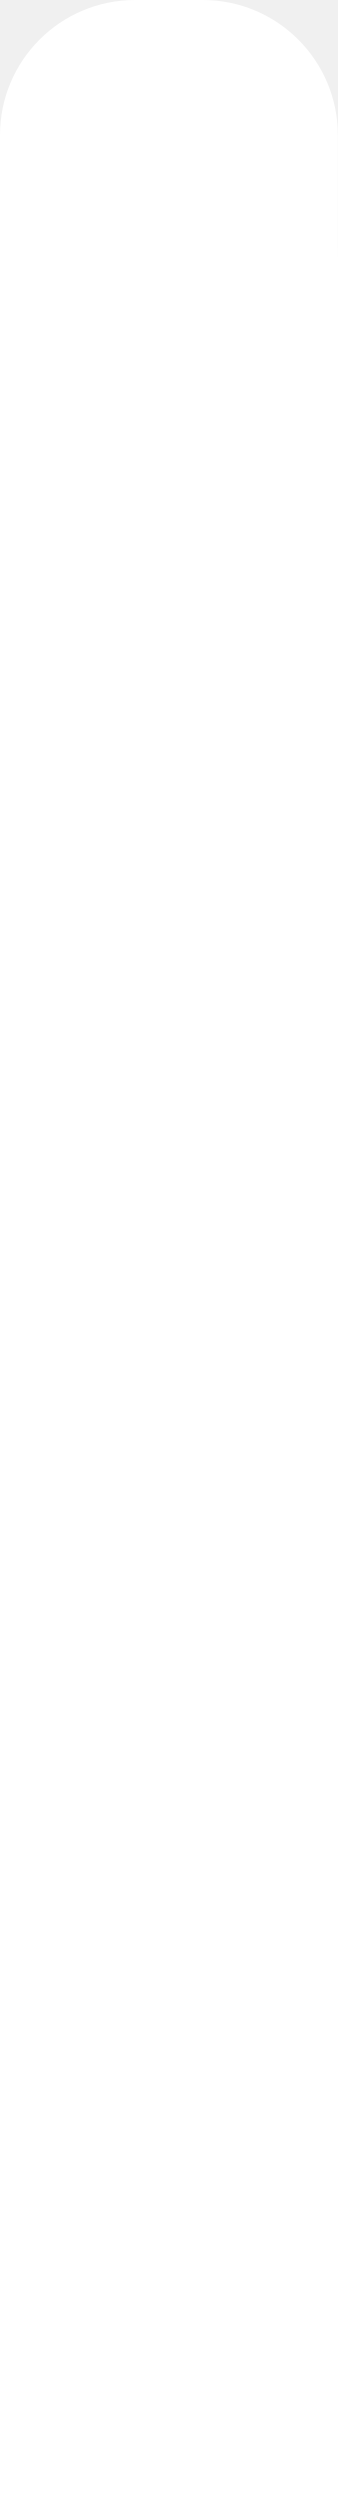
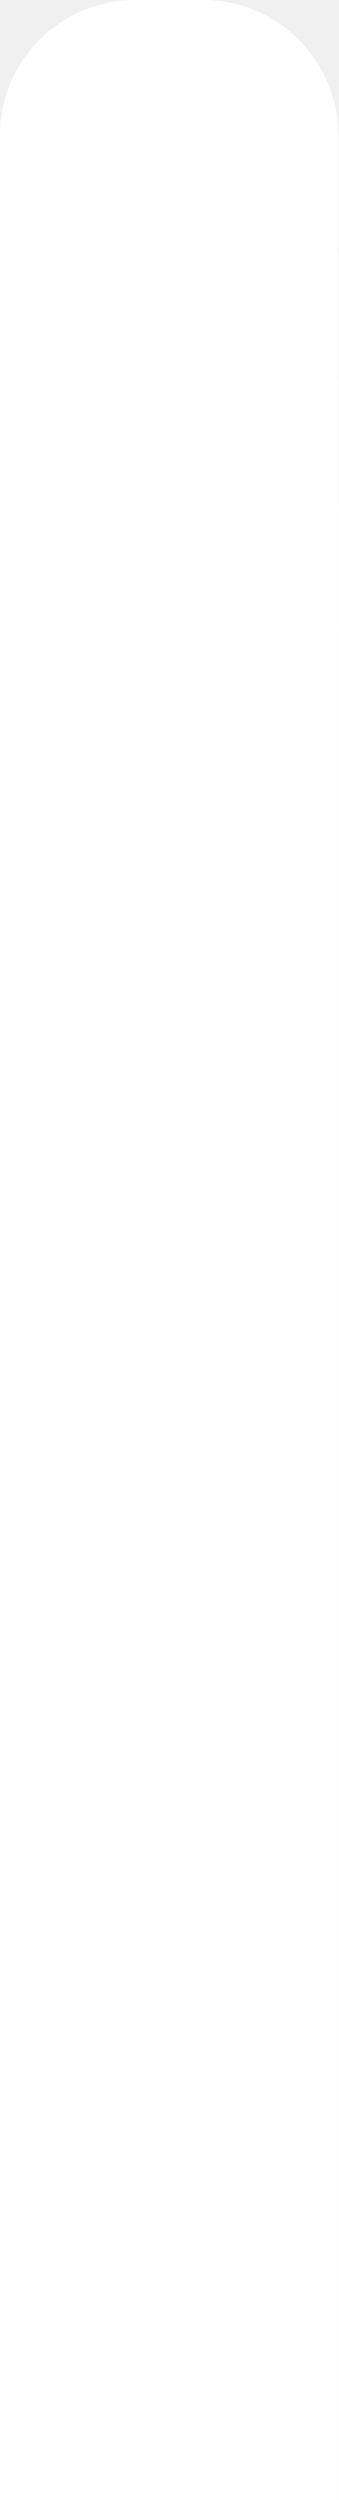
<svg xmlns="http://www.w3.org/2000/svg">
  <style type="text/css">
        .my-element{
            fill: white;
            width: 5px;
            height: 36px;
            x: 50vw;
            rx: 2px;
            ry: 2px;
            
            
            
        }
-         
+         .end-element{
+             height: 18px;
+         }
        
    </style>
  <rect y="0%" class="my-element" />
  <rect y="5%" class="my-element" />
  <rect y="10%" class="my-element" />
  <rect y="15%" class="my-element" />
  <rect y="20%" class="my-element" />
  <rect y="25%" class="my-element" />
  <rect y="30%" class="my-element" />
  <rect y="35%" class="my-element" />
  <rect y="40%" class="my-element" />
  <rect y="45%" class="my-element" />
  <rect y="50%" class="my-element" />
  <rect y="55%" class="my-element" />
  <rect y="60%" class="my-element" />
  <rect y="65%" class="my-element" />
  <rect y="70%" class="my-element" />
  <rect y="75%" class="my-element" />
  <rect y="80%" class="my-element" />
  <rect y="85%" class="my-element" />
  <rect y="90%" class="my-element" />
  <rect y="95%" class="my-element" />
-   <rect y="100%" class="my-element" />
</svg>
